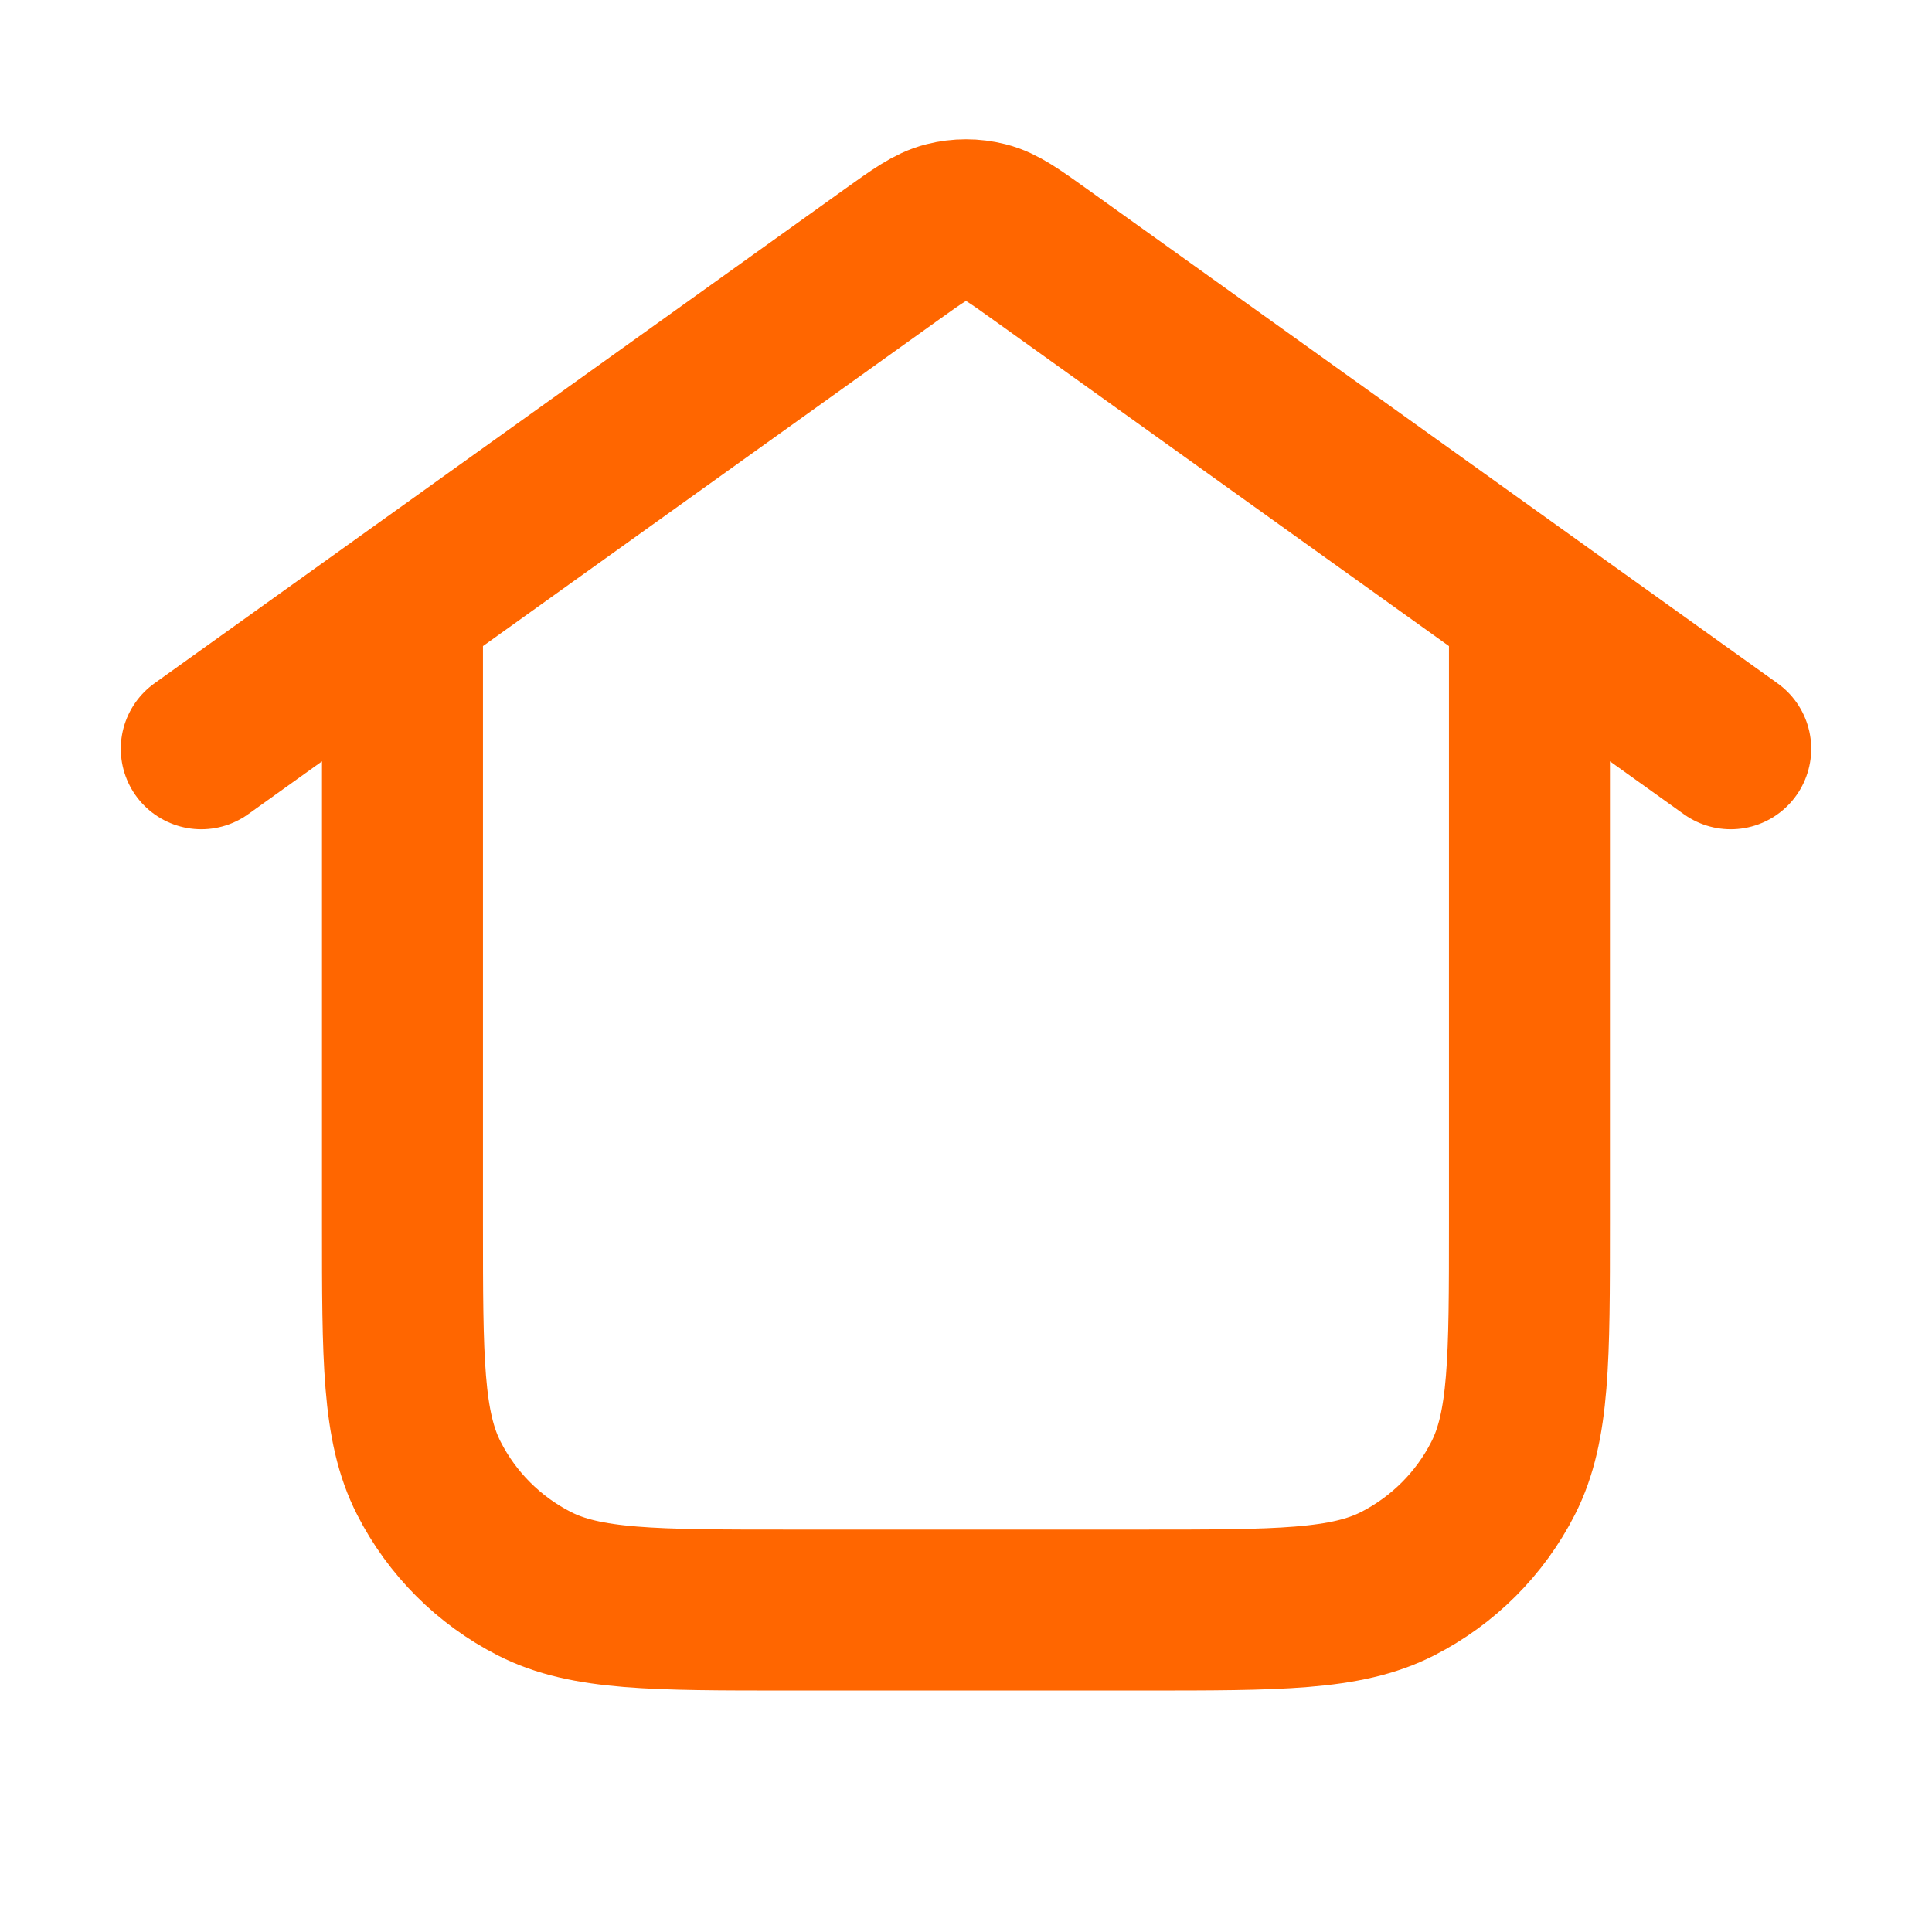
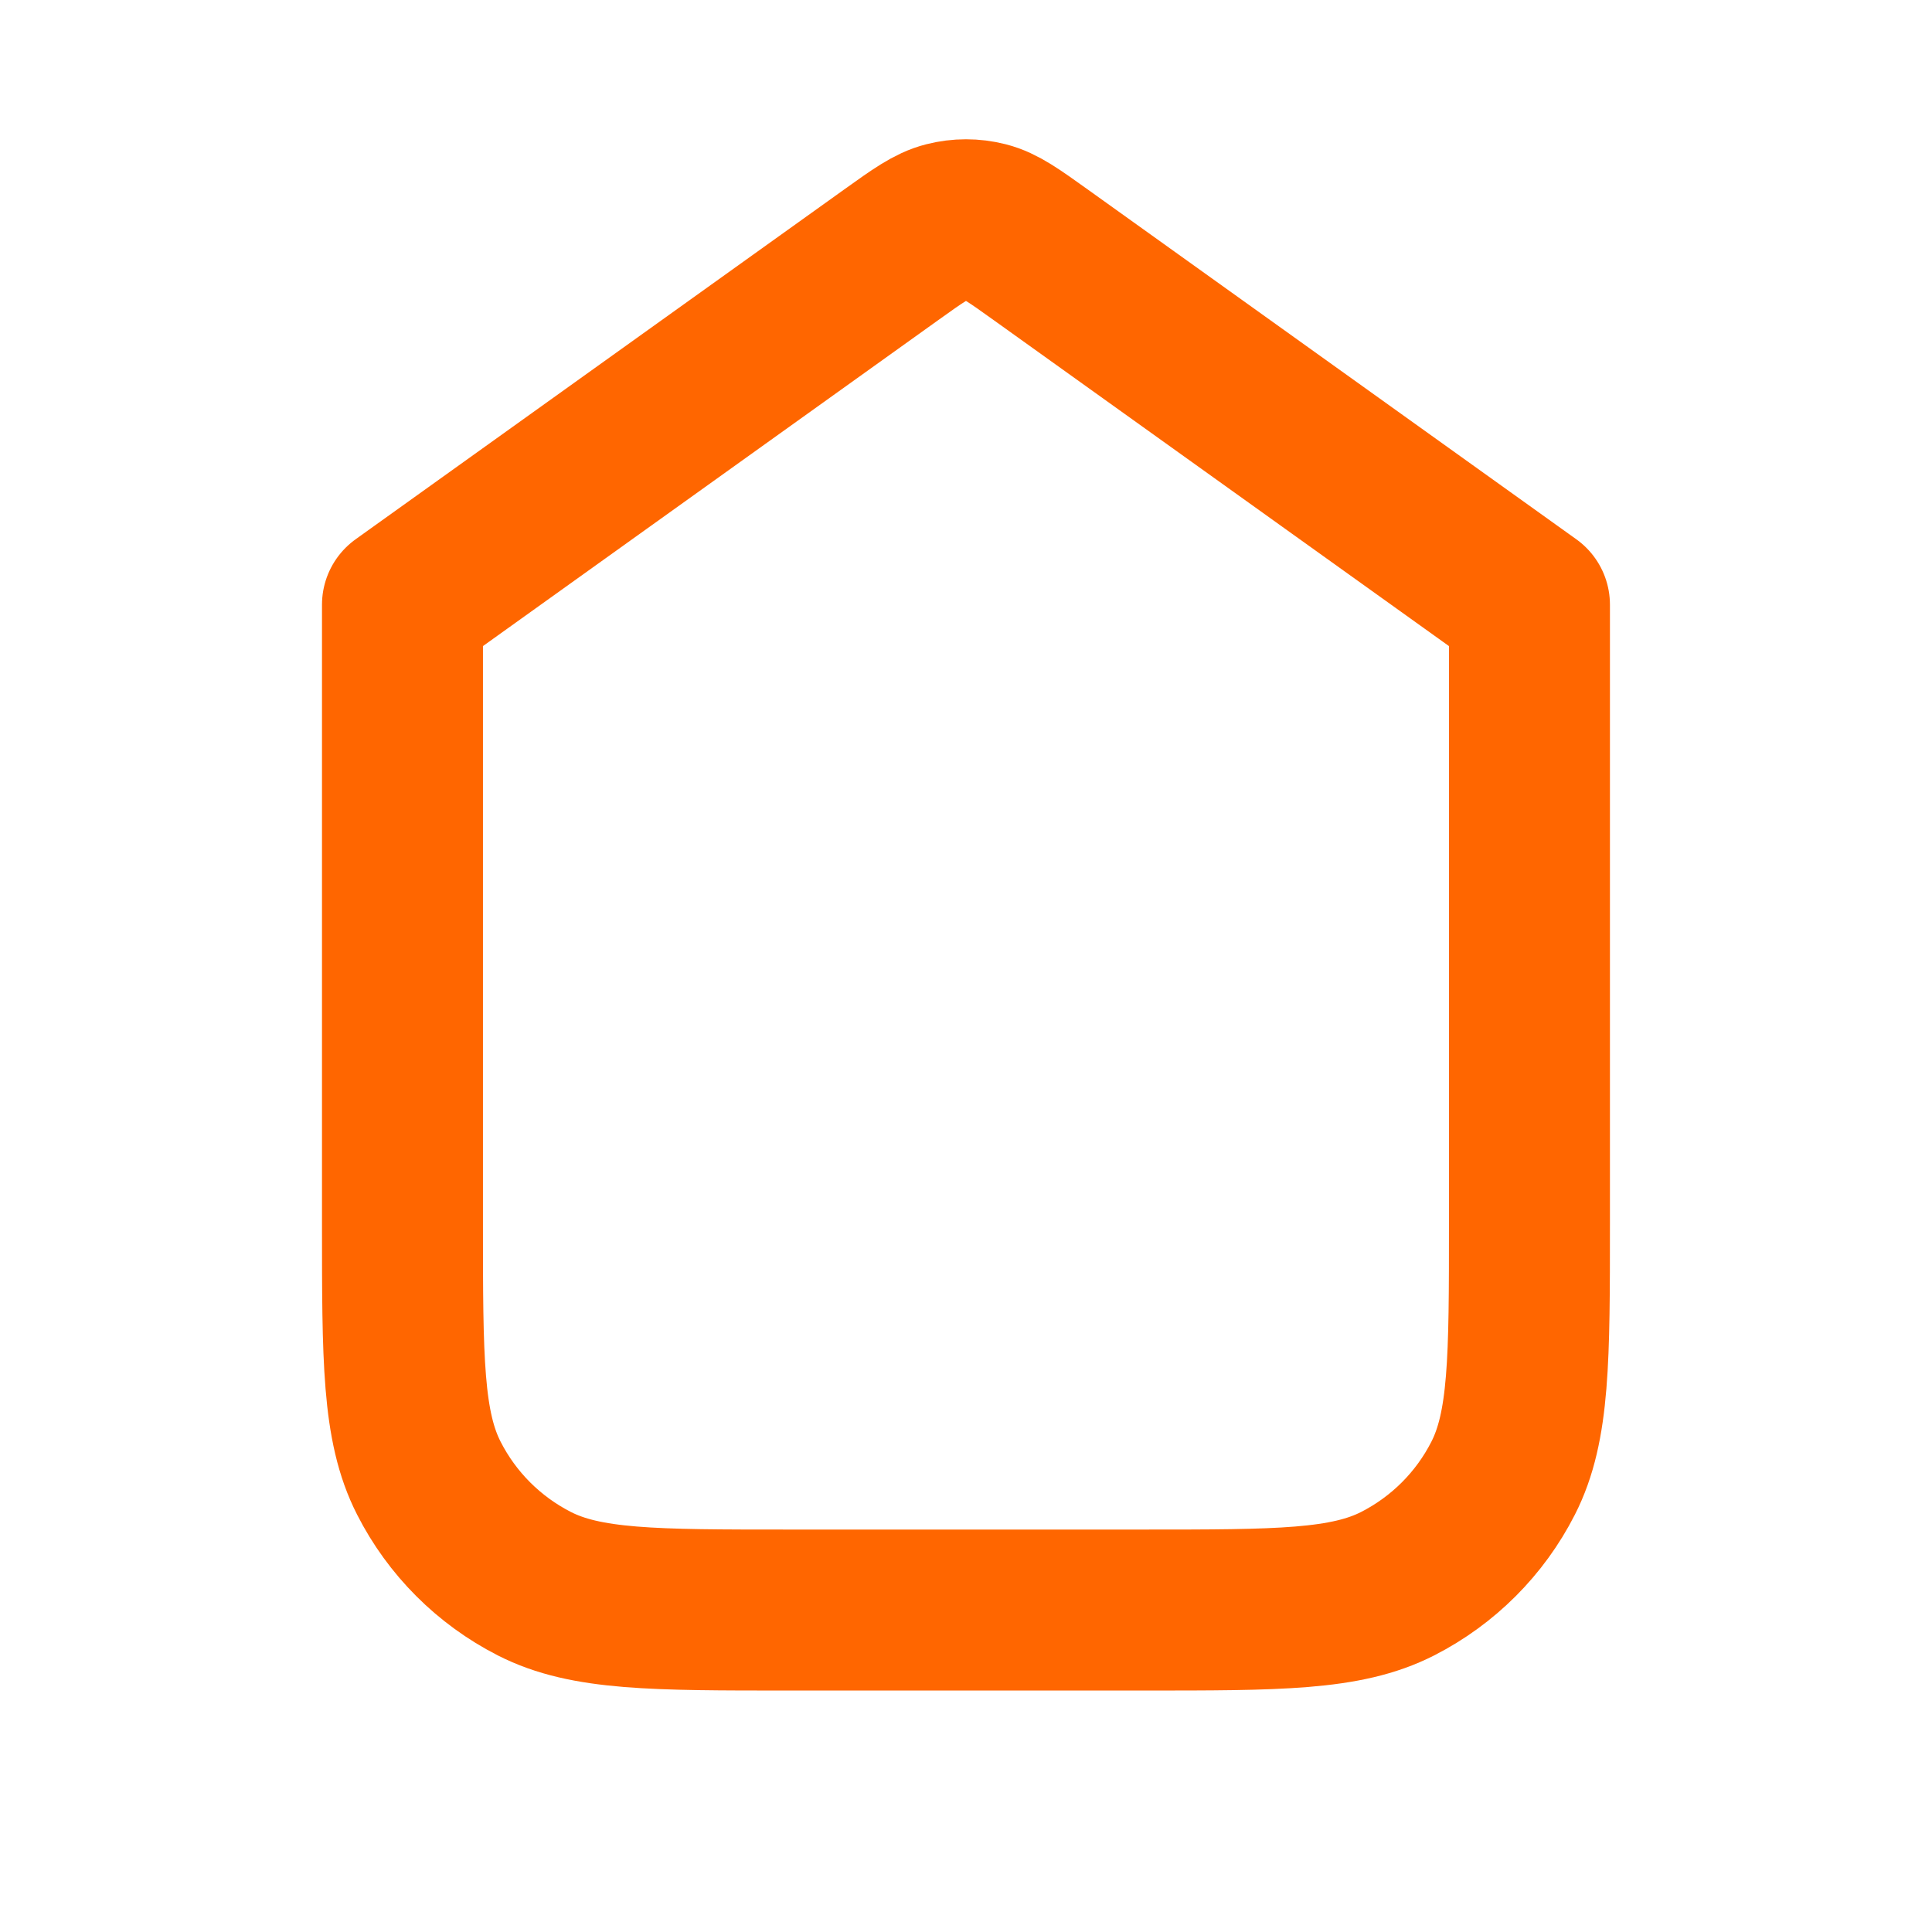
<svg xmlns="http://www.w3.org/2000/svg" width="28" height="28" viewBox="0 0 28 28" fill="none">
-   <path d="M2.917 10.852L5.833 8.764L12.913 3.695C13.304 3.415 13.5 3.275 13.713 3.221C13.901 3.173 14.098 3.173 14.287 3.221C14.5 3.275 14.695 3.415 15.086 3.695L22.166 8.764L25.083 10.852M5.833 8.764V17.734C5.833 19.694 5.833 20.674 6.215 21.422C6.55 22.081 7.086 22.616 7.744 22.952C8.493 23.334 9.473 23.334 11.433 23.334H16.567C18.527 23.334 19.507 23.334 20.256 22.952C20.914 22.616 21.45 22.081 21.785 21.422C22.166 20.674 22.166 19.694 22.166 17.734V8.764" stroke="#FF6600" stroke-width="2.333" stroke-linecap="round" stroke-linejoin="round" />
+   <path d="M5.833 8.764L12.913 3.695C13.304 3.415 13.5 3.275 13.713 3.221C13.901 3.173 14.098 3.173 14.287 3.221C14.5 3.275 14.695 3.415 15.086 3.695L22.166 8.764M5.833 8.764V17.734C5.833 19.694 5.833 20.674 6.215 21.422C6.55 22.081 7.086 22.616 7.744 22.952C8.493 23.334 9.473 23.334 11.433 23.334H16.567C18.527 23.334 19.507 23.334 20.256 22.952C20.914 22.616 21.45 22.081 21.785 21.422C22.166 20.674 22.166 19.694 22.166 17.734V8.764" stroke="#FF6600" stroke-width="2.333" stroke-linecap="round" stroke-linejoin="round" />
</svg>
